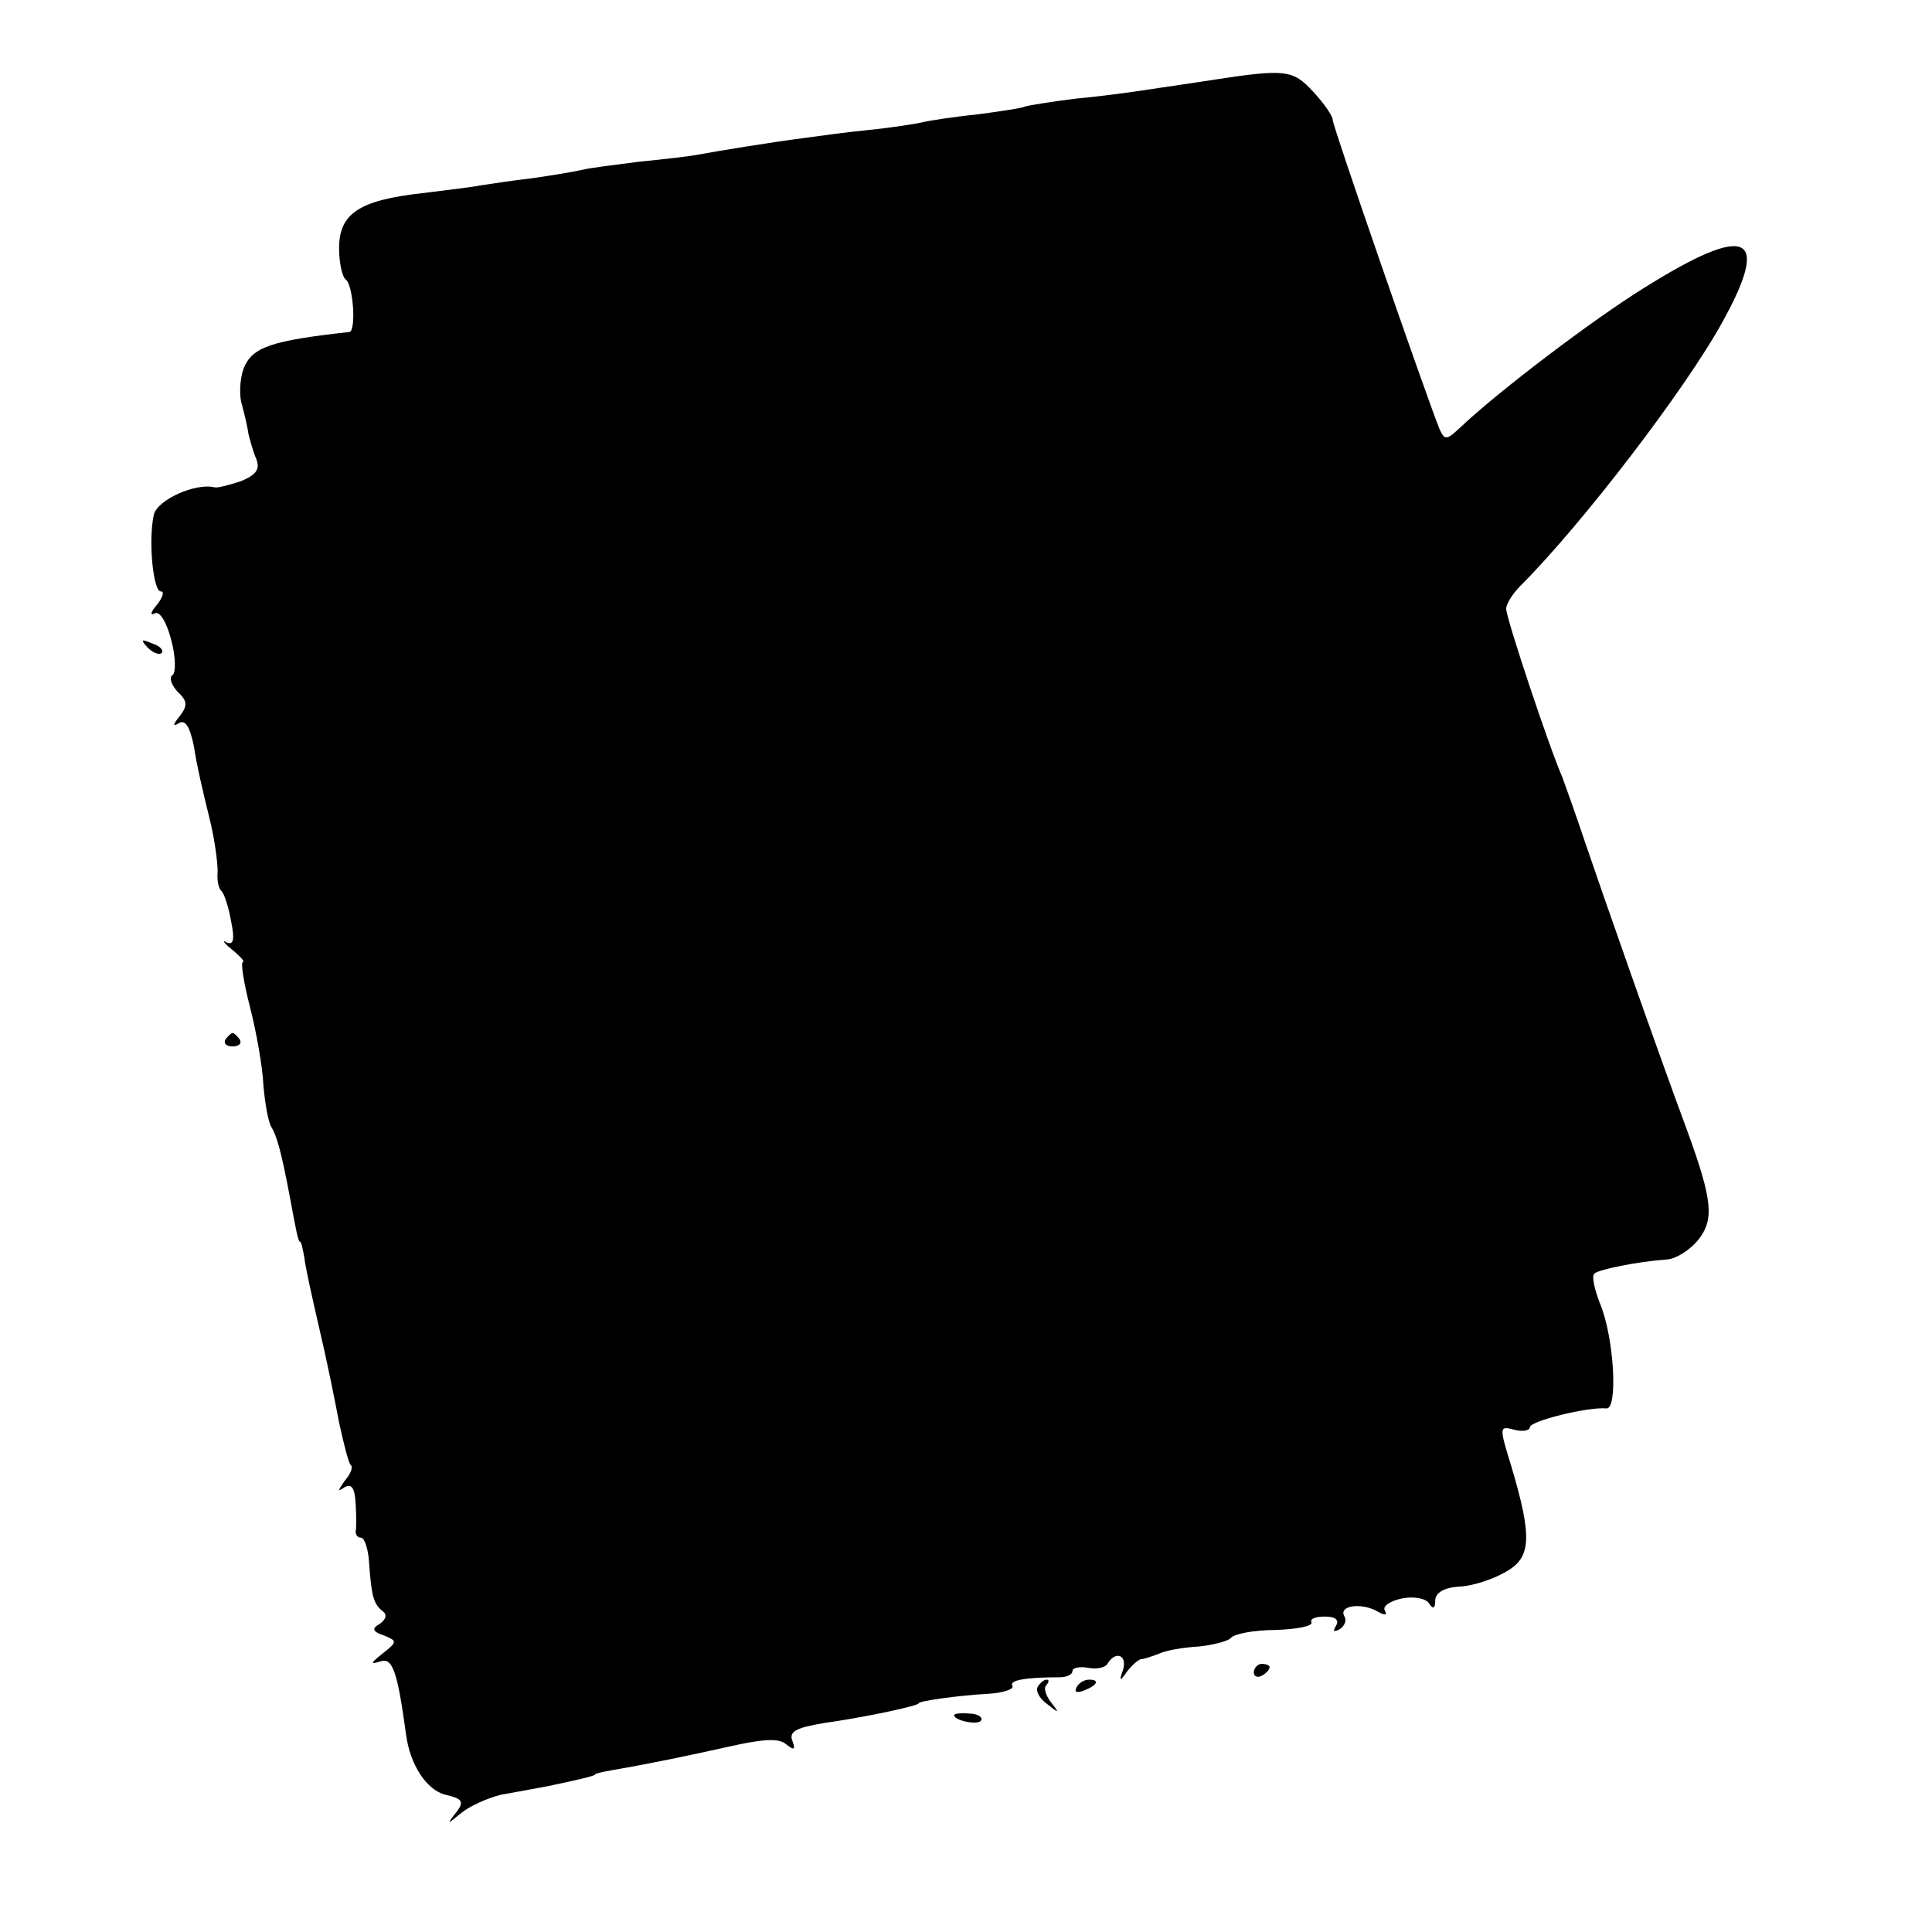
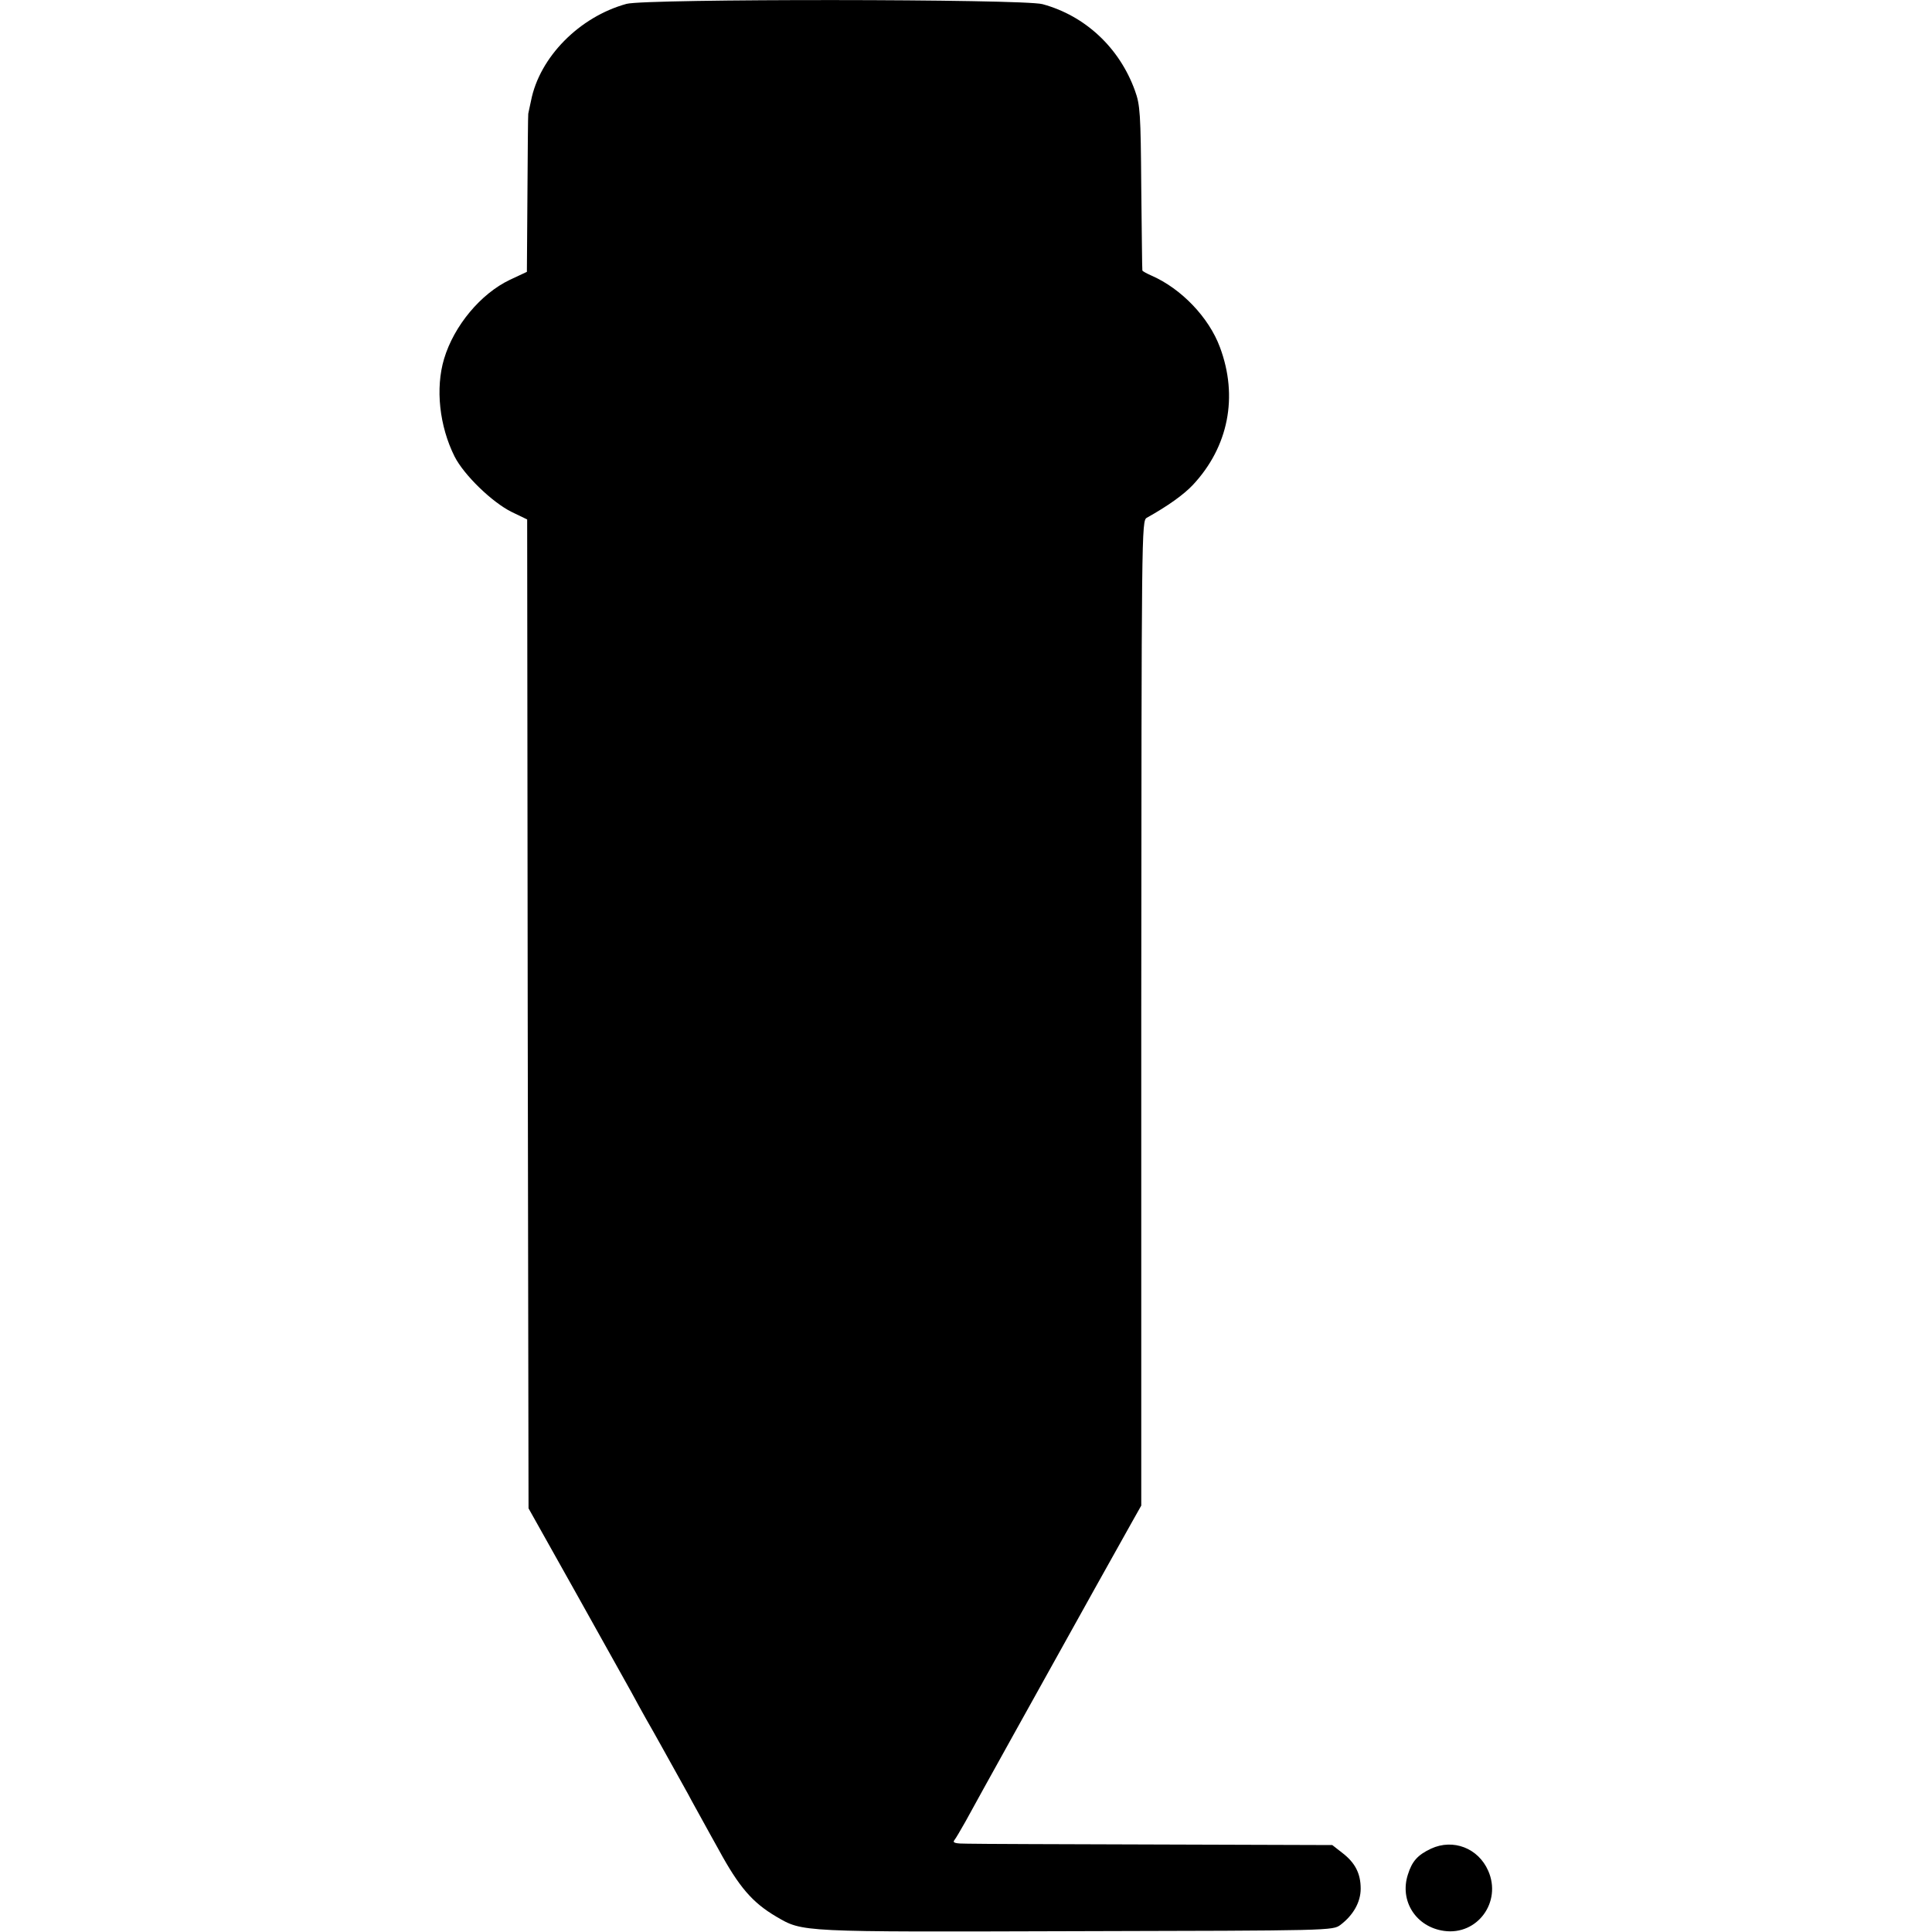
- <svg xmlns="http://www.w3.org/2000/svg" version="1.0" width="245pt" height="245pt" viewBox="0 0 245 245" preserveAspectRatio="xMidYMid meet">
-   <g transform="translate(0,245) scale(0.1,-0.1)" fill="#000000" stroke="none">
-     <path d="M1540 2349 c-25 -4 -61 -9 -80 -12 -19 -3 -62 -9 -95 -12 -33 -4 -62 -9 -65 -10 -3 -2 -30 -6 -60 -10 -30 -3 -62 -8 -70 -10 -8 -2 -40 -7 -70 -10 -30 -3 -66 -8 -80 -10 -40 -5 -113 -17 -134 -21 -10 -2 -44 -6 -75 -9 -31 -4 -63 -8 -71 -10 -8 -2 -37 -7 -65 -11 -27 -3 -57 -8 -65 -9 -9 -2 -43 -6 -75 -10 -80 -9 -105 -26 -105 -70 0 -18 4 -36 8 -39 10 -6 14 -66 5 -67 -99 -11 -123 -19 -134 -46 -5 -14 -6 -35 -2 -47 3 -11 7 -28 8 -36 2 -8 6 -23 10 -32 5 -13 0 -20 -19 -28 -15 -5 -30 -9 -34 -8 -24 6 -73 -16 -77 -35 -7 -32 -1 -97 9 -97 5 0 2 -8 -5 -17 -8 -9 -9 -14 -3 -11 6 4 15 -10 21 -33 6 -22 6 -42 2 -45 -5 -3 -2 -12 6 -21 13 -12 13 -18 3 -31 -9 -11 -9 -14 -1 -9 8 5 14 -5 19 -30 3 -21 12 -60 19 -88 7 -27 11 -58 11 -70 -1 -11 1 -22 5 -25 3 -3 9 -20 12 -38 5 -24 3 -31 -6 -27 -6 4 -3 -1 7 -9 11 -9 17 -16 14 -16 -3 0 1 -26 9 -57 8 -31 16 -76 17 -99 2 -23 6 -46 10 -53 7 -11 13 -33 23 -86 9 -48 11 -60 14 -60 1 0 3 -9 5 -20 1 -11 10 -51 19 -90 9 -38 20 -92 25 -119 6 -27 12 -52 15 -54 3 -3 -1 -12 -8 -20 -9 -13 -9 -14 0 -8 9 5 13 -1 14 -21 1 -15 1 -31 0 -35 0 -5 3 -8 7 -8 4 0 9 -14 10 -31 3 -44 6 -53 17 -62 6 -4 5 -10 -3 -16 -11 -6 -10 -10 5 -15 17 -7 17 -8 -2 -23 -15 -12 -16 -14 -3 -10 16 6 22 -13 33 -93 5 -38 26 -70 50 -76 22 -5 24 -9 13 -23 -12 -15 -11 -15 7 0 11 9 34 19 50 23 17 3 44 8 60 11 38 8 60 13 60 15 0 1 9 3 20 5 52 9 95 18 149 30 44 10 64 11 73 3 10 -8 12 -7 8 4 -5 12 4 17 40 23 56 8 120 22 120 25 0 3 51 10 87 12 20 1 34 6 32 10 -5 7 15 11 59 11 9 0 17 3 17 8 0 4 9 6 20 4 11 -2 22 0 25 6 10 16 25 10 19 -9 -5 -14 -4 -15 5 -2 6 8 14 15 18 16 4 0 15 4 23 7 8 4 31 8 50 9 19 2 38 7 41 11 4 5 29 10 57 10 27 1 48 5 45 10 -2 4 5 7 17 7 13 0 19 -4 14 -12 -4 -7 -3 -8 5 -4 6 4 9 11 6 16 -8 13 18 18 39 8 12 -7 16 -7 12 0 -3 5 7 12 22 15 15 3 30 0 34 -6 5 -8 8 -7 8 3 0 10 11 17 31 18 18 1 44 10 59 19 32 18 33 44 7 132 -16 52 -16 53 3 48 11 -3 20 -1 20 3 0 8 73 26 97 24 15 -2 10 90 -8 133 -7 18 -11 35 -7 38 5 5 53 15 93 18 11 1 28 12 38 24 21 26 19 50 -13 138 -39 105 -110 308 -131 370 -11 33 -24 69 -28 80 -16 36 -71 201 -71 213 0 6 8 19 18 29 78 78 210 250 257 336 61 111 31 124 -100 42 -66 -41 -183 -130 -231 -175 -20 -19 -22 -19 -29 -3 -21 54 -135 383 -135 391 0 5 -11 21 -25 36 -25 27 -34 29 -125 15z" />
-     <path d="M187 1629 c7 -7 15 -10 18 -7 3 3 -2 9 -12 12 -14 6 -15 5 -6 -5z" />
-     <path d="M286 1132 c-3 -5 1 -9 9 -9 8 0 12 4 9 9 -3 4 -7 8 -9 8 -2 0 -6 -4 -9 -8z" />
-     <path d="M1590 329 c0 -5 5 -7 10 -4 6 3 10 8 10 11 0 2 -4 4 -10 4 -5 0 -10 -5 -10 -11z" />
-     <path d="M1316 311 c-3 -5 2 -15 12 -22 15 -12 16 -12 5 2 -7 9 -10 19 -6 22 3 4 4 7 0 7 -3 0 -8 -4 -11 -9z" />
-     <path d="M1365 310 c-3 -6 1 -7 9 -4 18 7 21 14 7 14 -6 0 -13 -4 -16 -10z" />
-     <path d="M1210 275 c0 -7 30 -13 34 -7 3 4 -4 9 -15 9 -10 1 -19 0 -19 -2z" />
+ <svg xmlns="http://www.w3.org/2000/svg" version="1.0" width="700pt" height="700pt" viewBox="0 0 700 700" preserveAspectRatio="xMidYMid meet">
+   <g transform="translate(0,700) scale(0.1,-0.1)" fill="#000000" stroke="none">
+     <path d="M2270 6986 c-171 -47 -315 -193 -346 -351 -5 -22 -9 -43 -10 -47 -1 -5 -2 -135 -3 -290 l-2 -283 -62 -29 c-105 -50 -202 -166 -238 -286 -32 -107 -17 -244 38 -354 34 -67 136 -166 207 -201 l56 -27 2 -1792 3 -1791 171 -305 c94 -168 184 -330 201 -360 16 -30 41 -75 55 -100 24 -41 88 -157 152 -272 14 -27 38 -69 52 -95 15 -27 40 -73 57 -103 75 -138 123 -193 209 -244 98 -57 79 -56 1089 -53 924 2 928 2 956 23 46 35 73 82 73 131 0 55 -20 94 -67 130 l-36 28 -631 2 c-347 1 -657 2 -690 3 -45 0 -56 3 -48 13 5 6 23 37 40 67 16 30 96 174 177 320 81 146 161 290 178 320 30 55 194 348 251 450 l31 55 0 1784 c1 1755 1 1784 20 1795 77 43 134 84 167 119 129 138 165 320 98 499 -40 108 -140 212 -247 259 -18 8 -33 16 -34 19 -1 3 -2 138 -4 300 -2 269 -4 300 -23 352 -56 155 -180 271 -335 313 -72 19 -1437 20 -1507 1z" />
+     <path d="M5185 302 c-49 -23 -69 -46 -84 -94 -31 -96 30 -190 131 -204 121 -17 210 105 160 218 -36 82 -127 117 -207 80z" />
  </g>
</svg>
